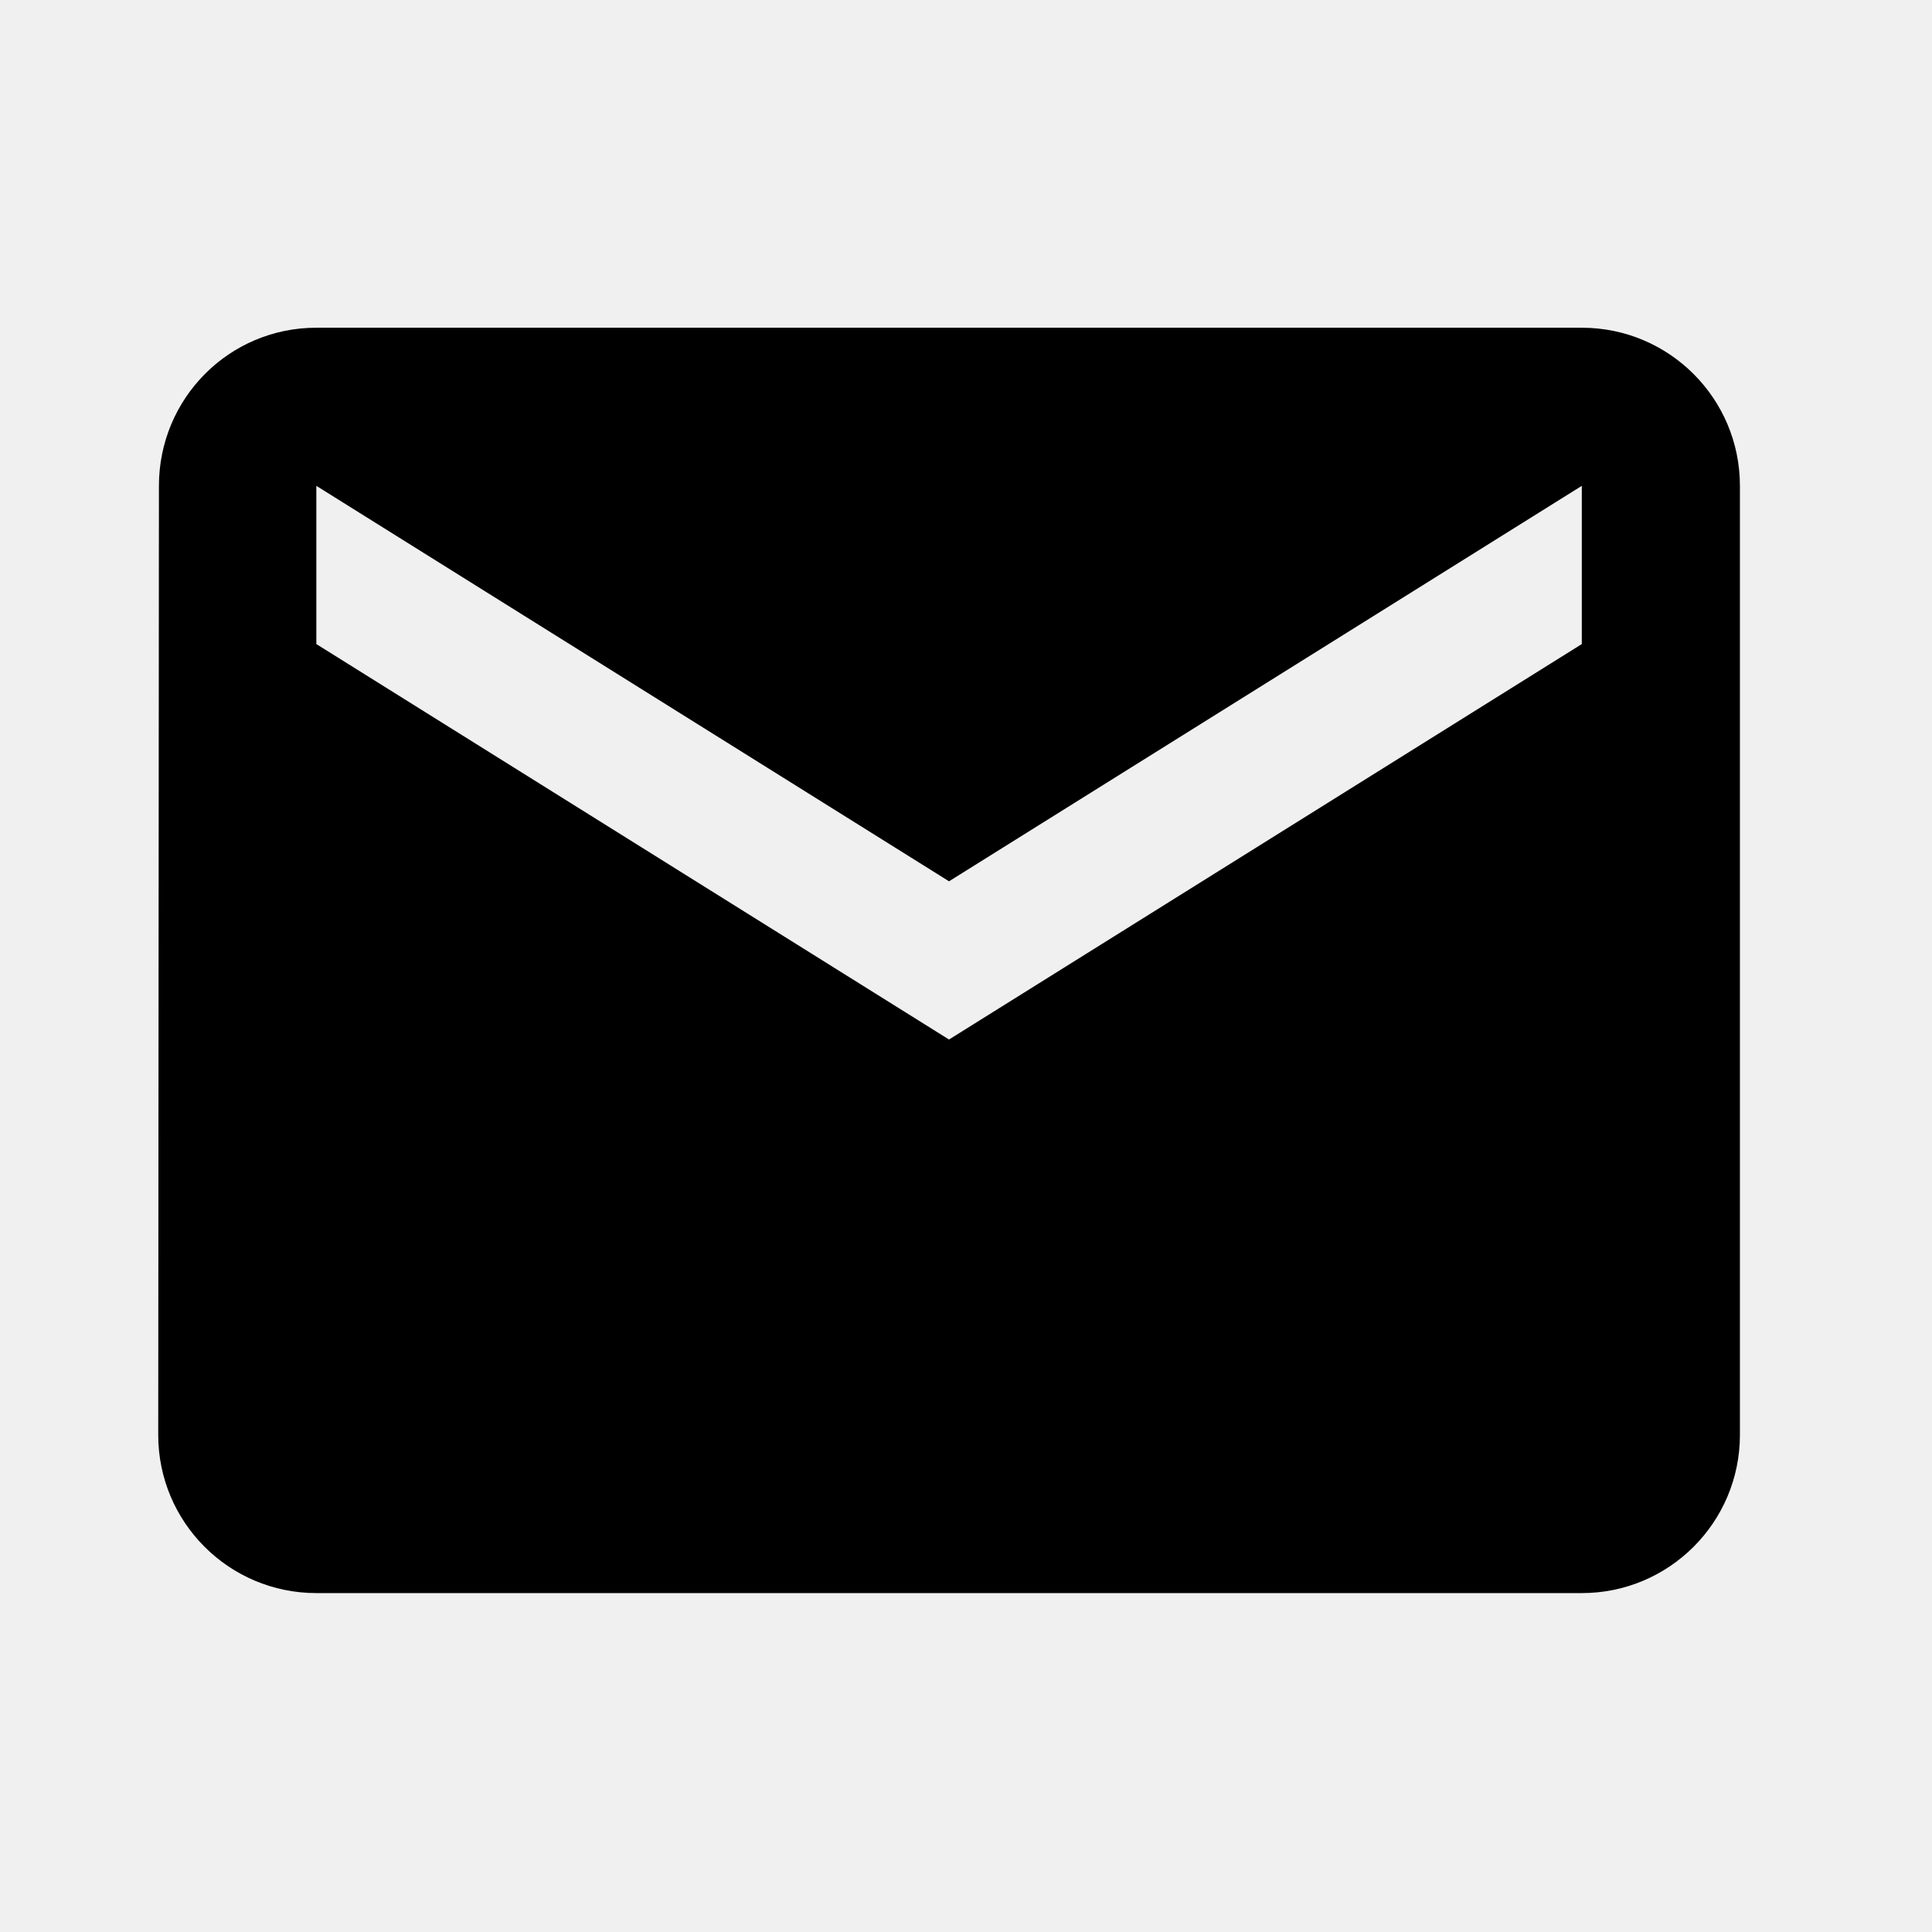
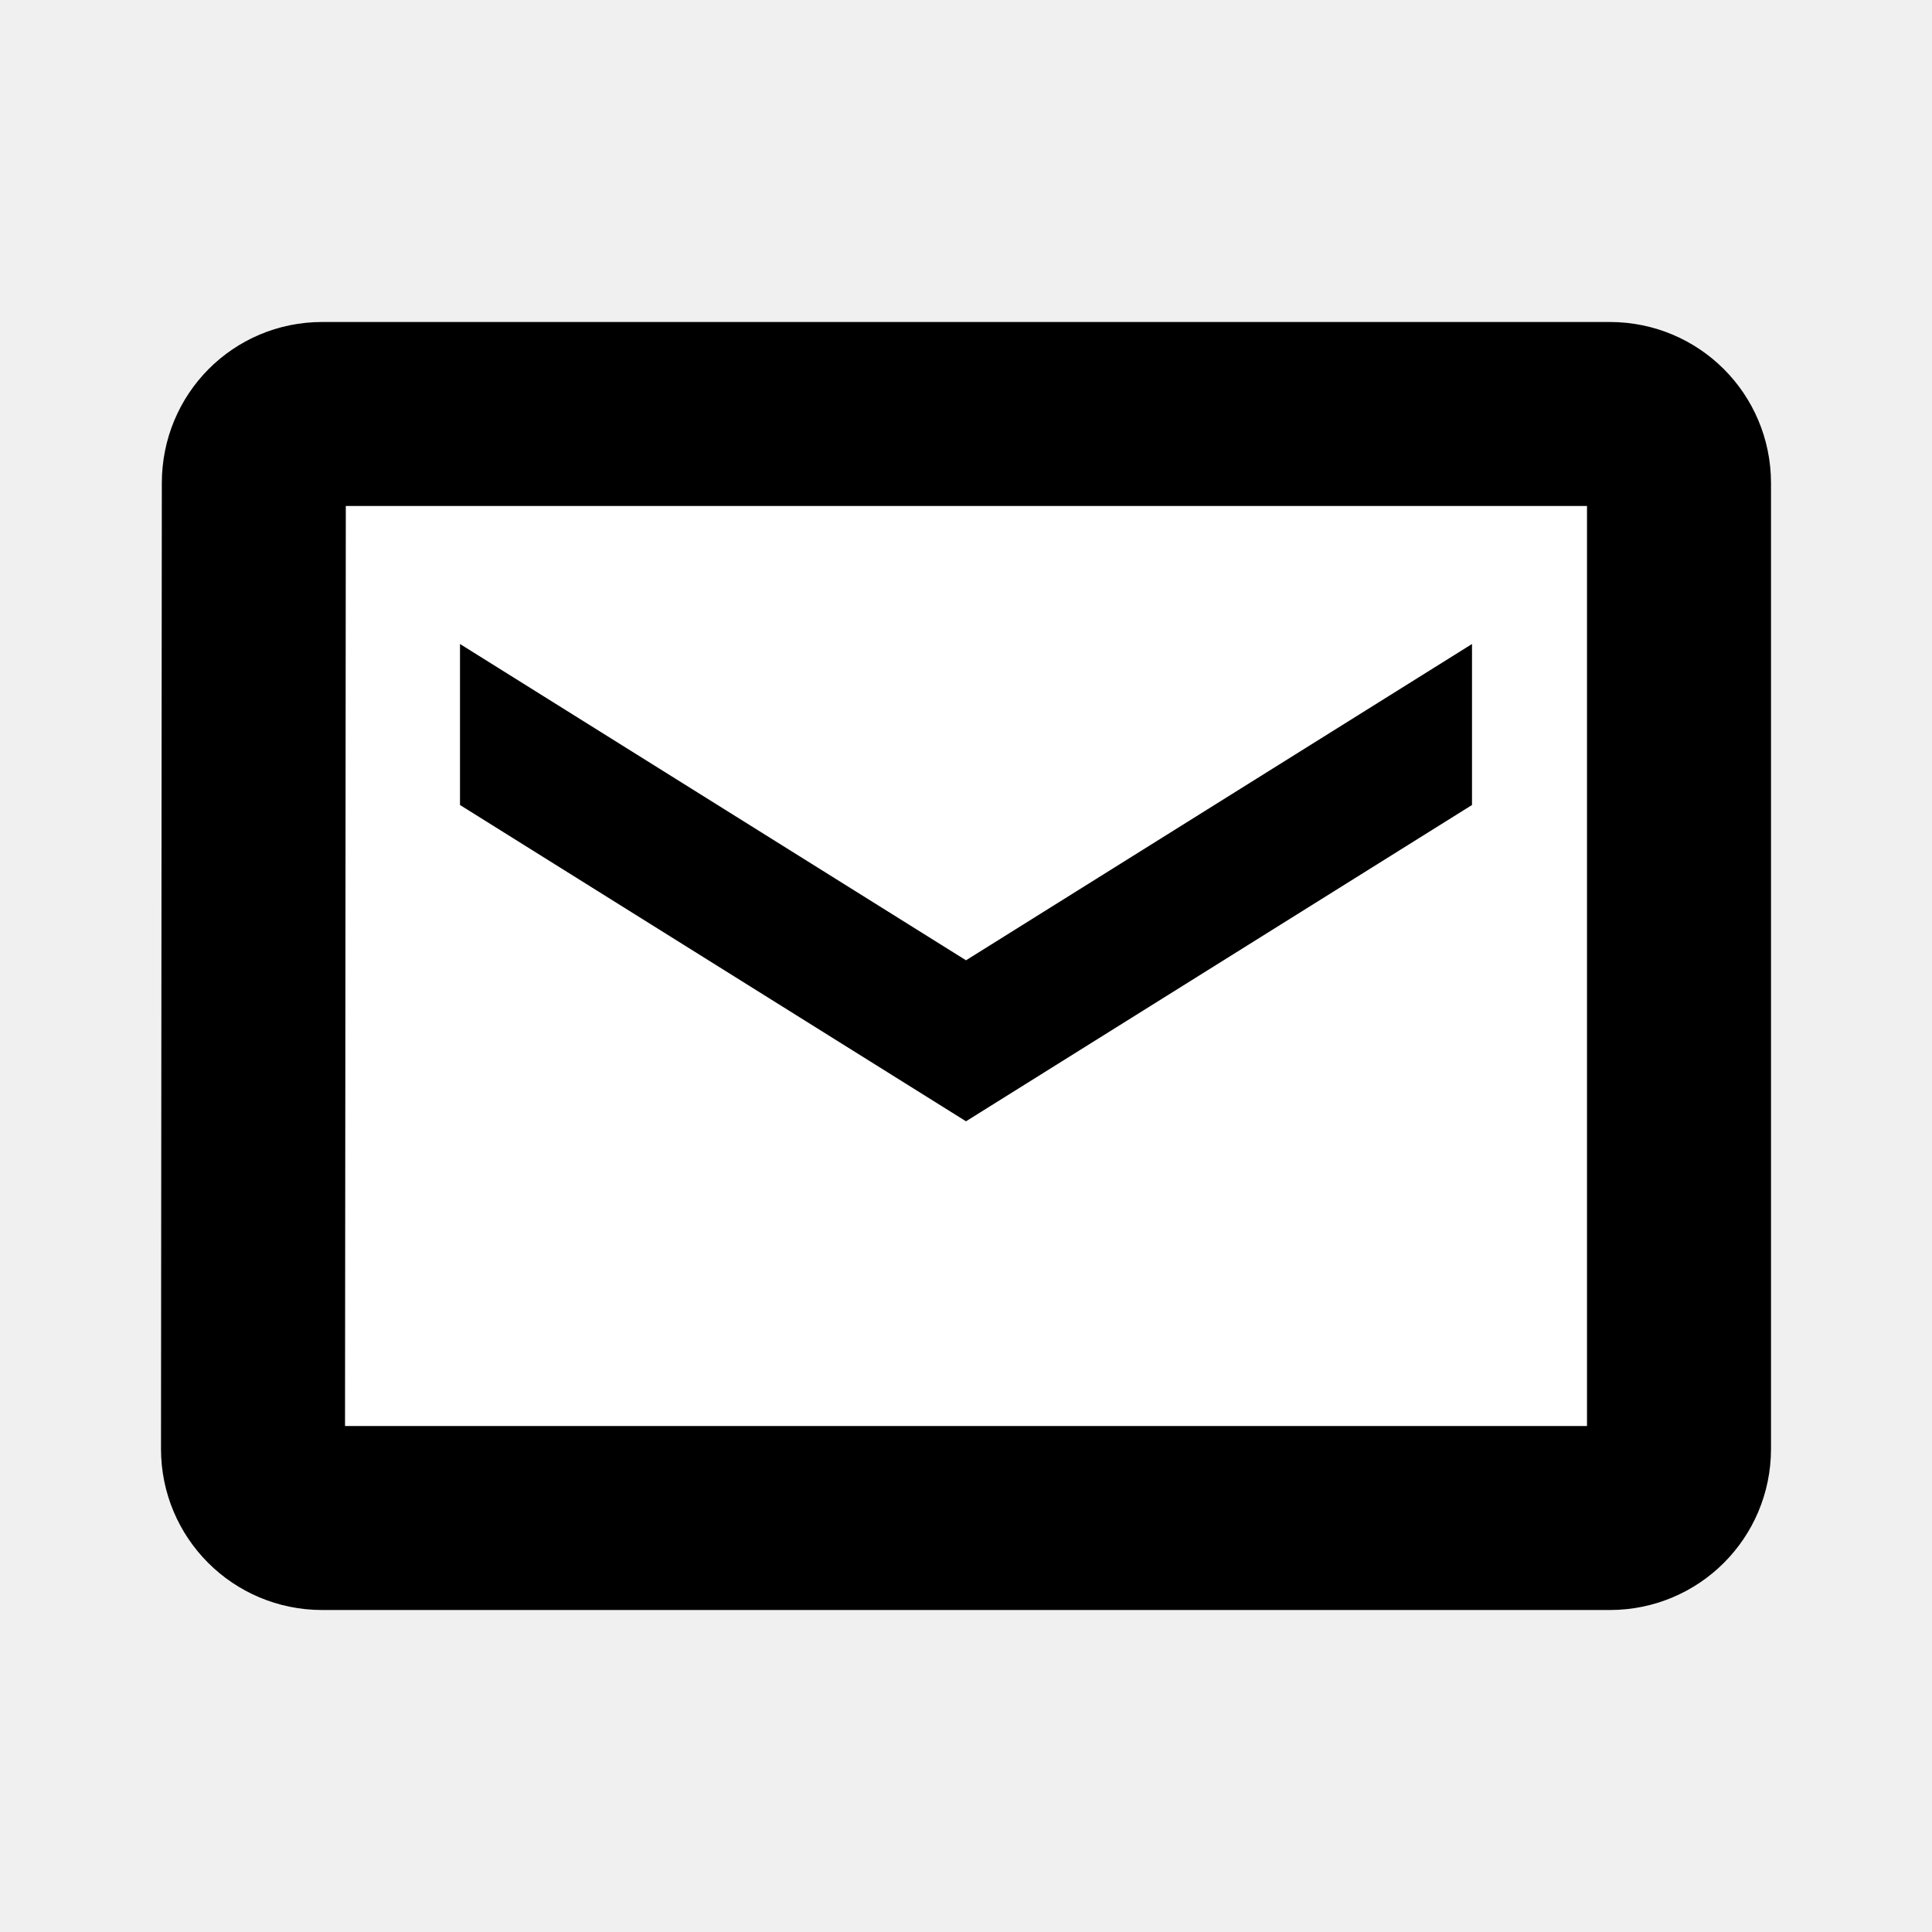
- <svg xmlns="http://www.w3.org/2000/svg" width="19" height="19" viewBox="0 0 19 19" fill="none">
-   <g clip-path="url(#clip0_303_1836)">
-     <path d="M15.556 3.223H3.111C2.252 3.223 1.563 3.919 1.563 4.778L1.556 14.111C1.556 14.971 2.252 15.667 3.111 15.667H15.556C16.415 15.667 17.111 14.971 17.111 14.111V4.778C17.111 3.919 16.415 3.223 15.556 3.223ZM15.556 6.334L9.333 10.223L3.111 6.334V4.778L9.333 8.667L15.556 4.778V6.334Z" fill="black" />
+ <svg xmlns="http://www.w3.org/2000/svg" width="21" height="21" viewBox="0 0 21 21" fill="none">
+   <g clip-path="url(#clip0_452_662)">
+     <path d="M2.759 5.251V5.25C2.759 4.829 3.092 4.5 3.5 4.5H17.5C17.915 4.5 18.25 4.835 18.25 5.25V15.75C18.25 16.165 17.915 16.5 17.5 16.5H3.5C3.086 16.5 2.75 16.165 2.75 15.75C2.75 15.75 2.75 15.75 2.75 15.75L2.759 5.251Z" fill="white" stroke="black" stroke-width="2" />
+     <path d="M16 7L10.5 10.438L5 7V8.75L10.5 12.188L16 8.75V7Z" fill="black" />
  </g>
  <defs>
-     <clipPath id="clip0_303_1836">
-       <rect width="18.667" height="18.667" fill="white" transform="translate(0 0.113281)" />
+     <clipPath id="clip0_452_662">
+       <rect width="21" height="21" fill="white" />
    </clipPath>
  </defs>
</svg>
